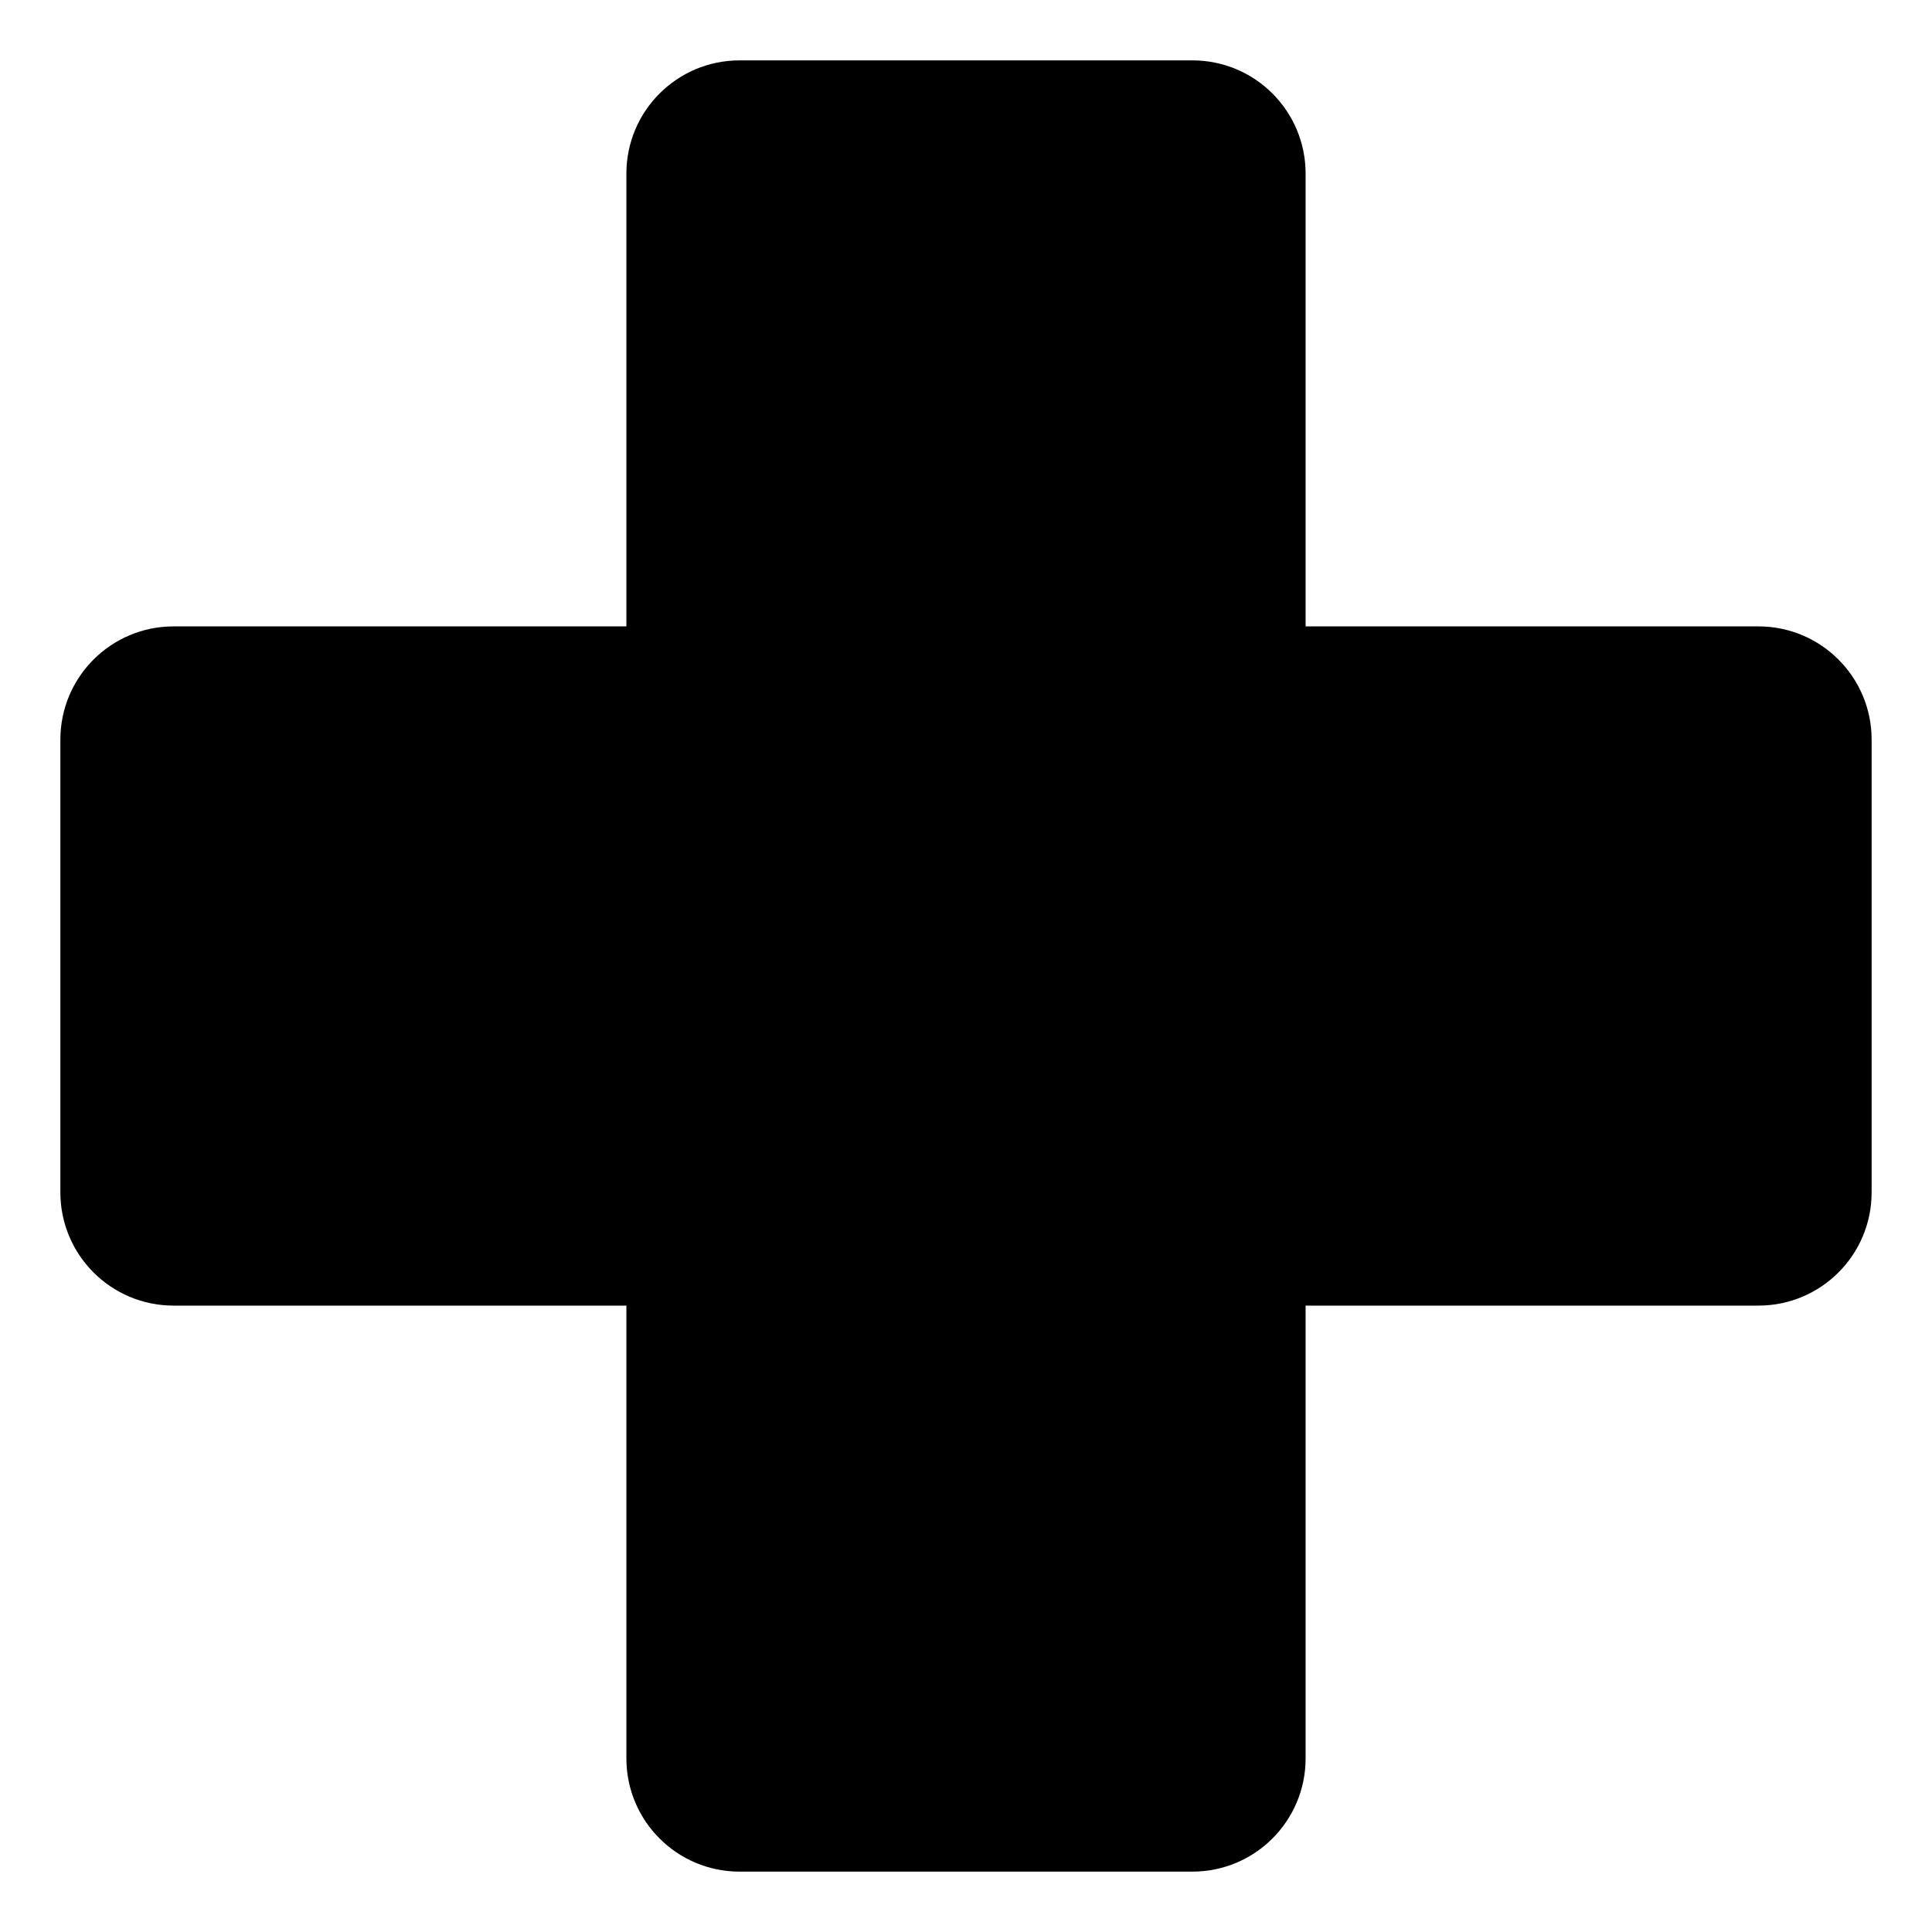
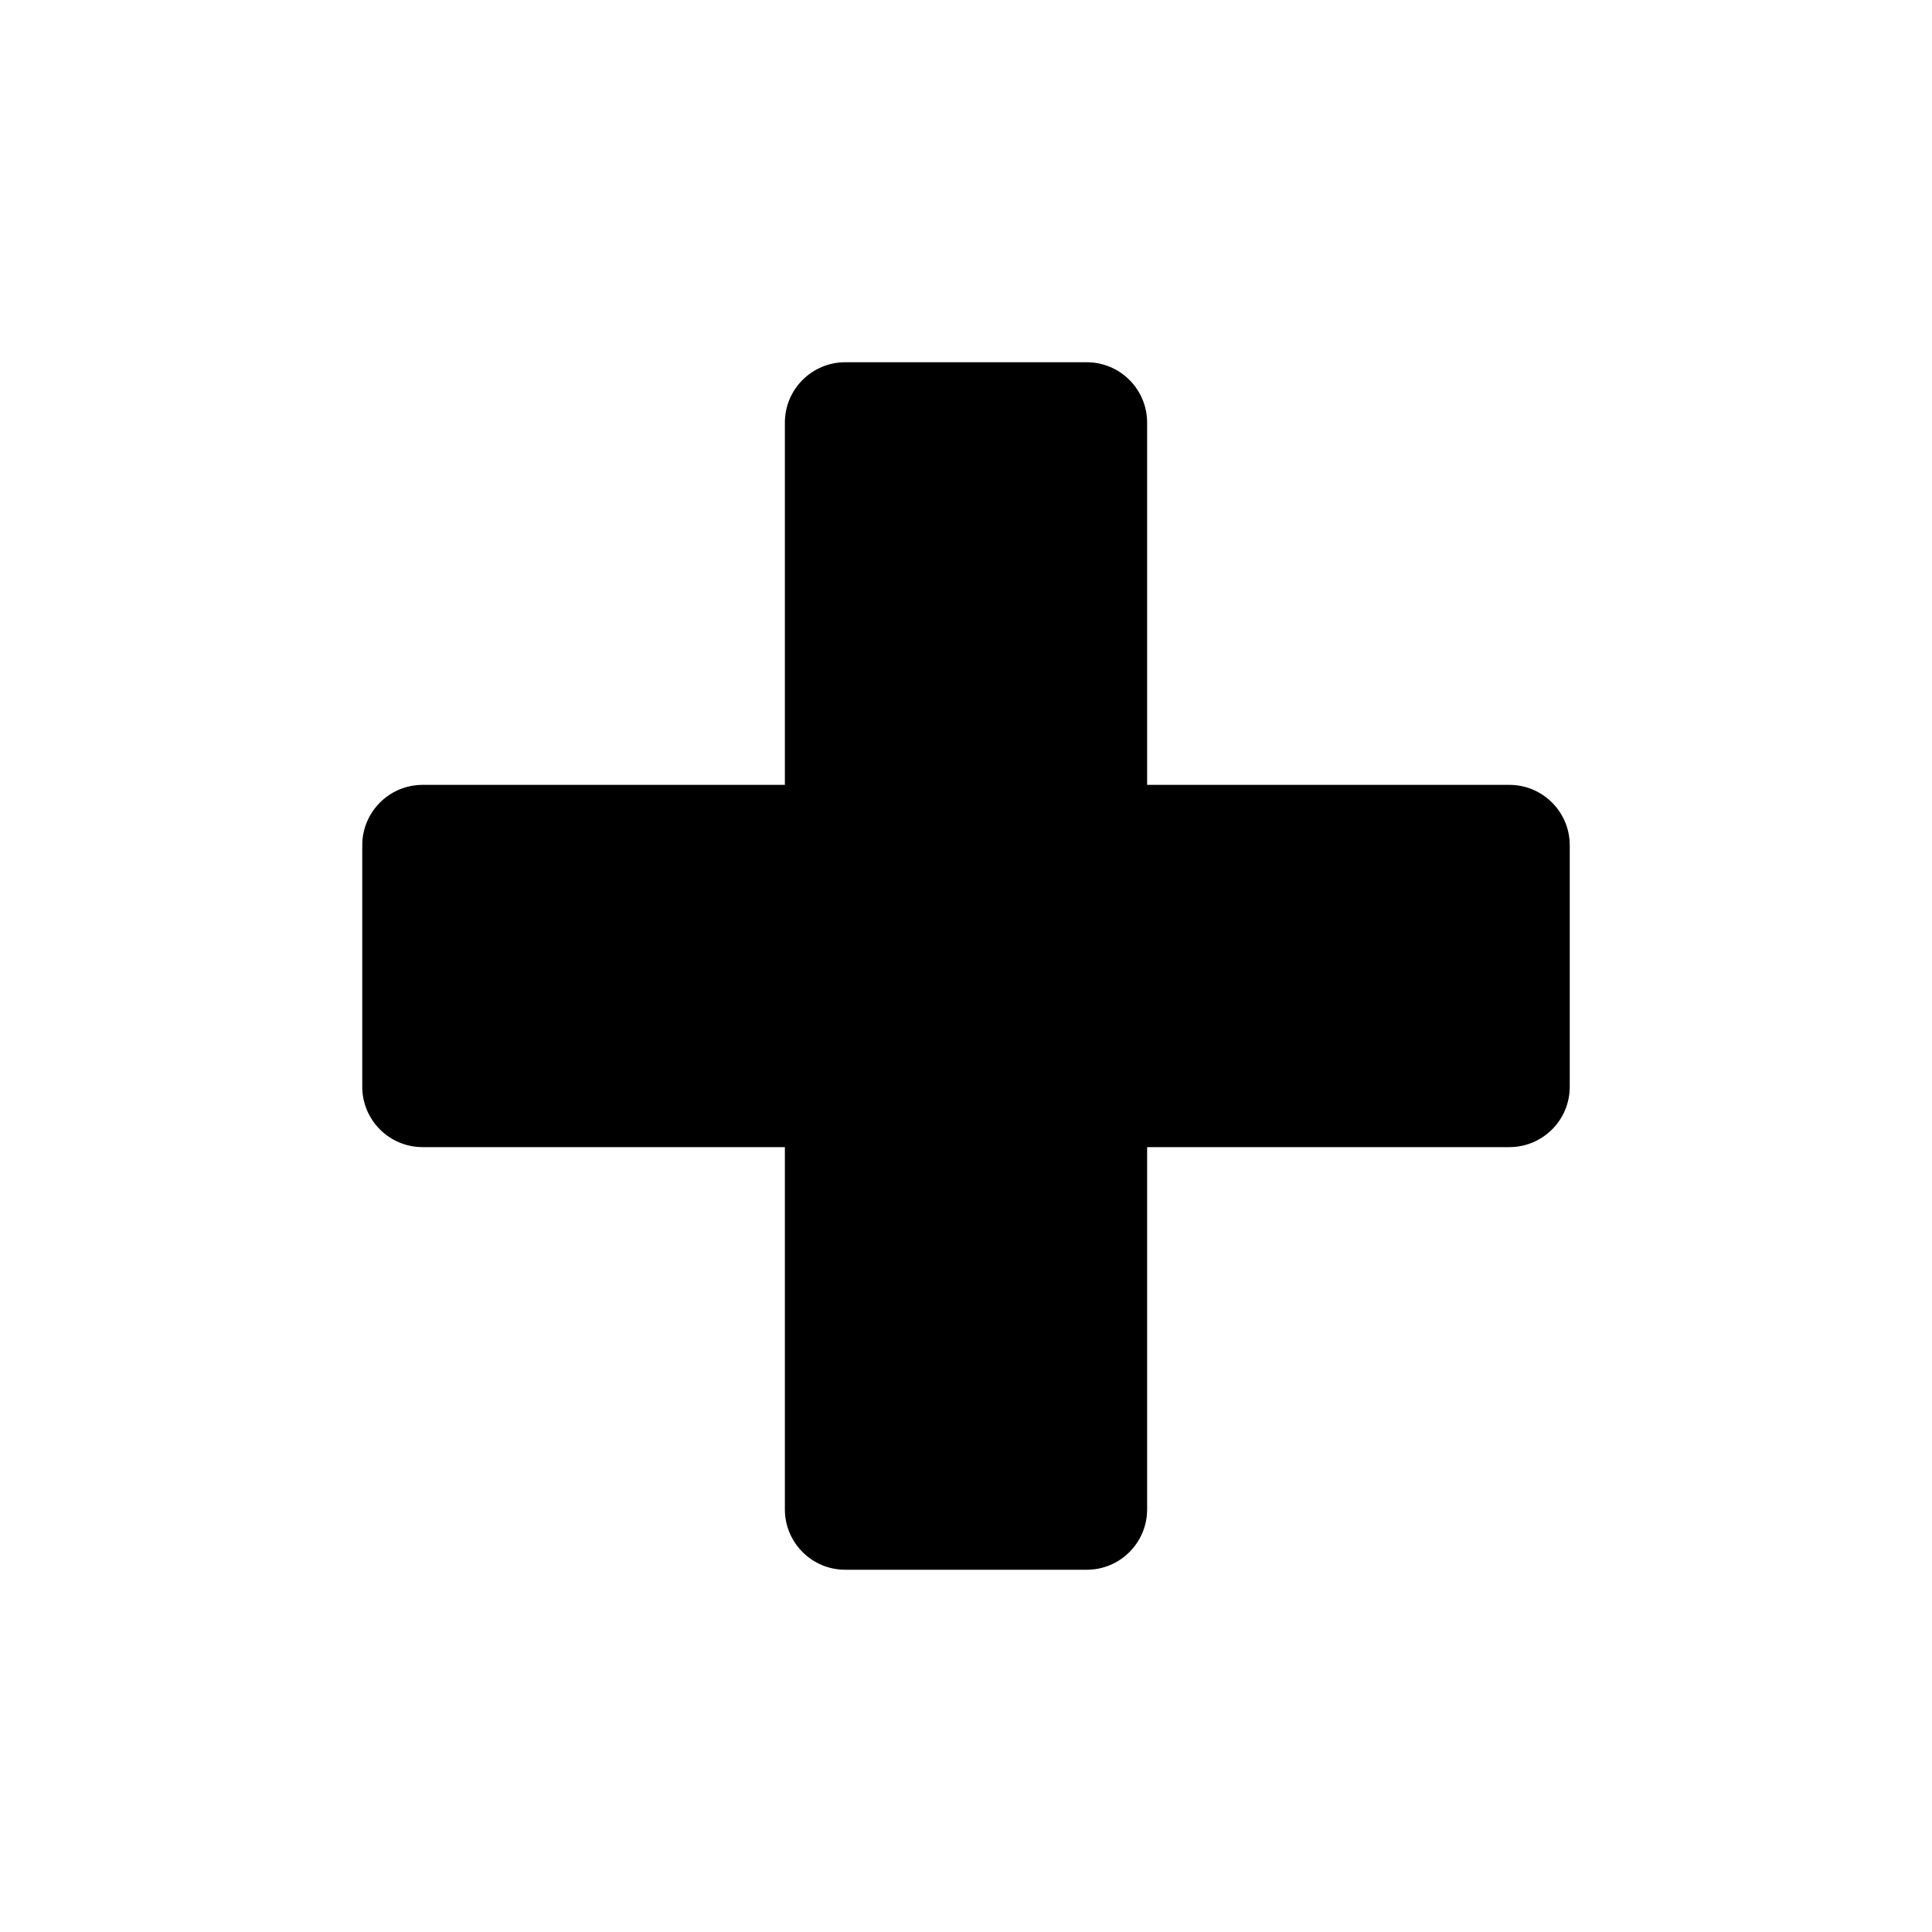
<svg xmlns="http://www.w3.org/2000/svg" fill="#000000" width="800px" height="800px" viewBox="0 0 32 32" version="1.1">
-   <path d="M29.125 10.375h-7.5v-7.5c0-1.036-0.839-1.875-1.875-1.875h-7.5c-1.036 0-1.875 0.84-1.875 1.875v7.5h-7.5c-1.036 0-1.875 0.84-1.875 1.875v7.5c0 1.036 0.84 1.875 1.875 1.875h7.5v7.5c0 1.036 0.84 1.875 1.875 1.875h7.5c1.036 0 1.875-0.84 1.875-1.875v-7.5h7.5c1.035 0 1.875-0.839 1.875-1.875v-7.5c0-1.036-0.84-1.875-1.875-1.875z" />
+   <rect x="13" y="6" width="6" height="20" rx="1" fill="currentColor" />
+   <rect x="6" y="13" width="20" height="6" rx="1" fill="currentColor" />
</svg>
